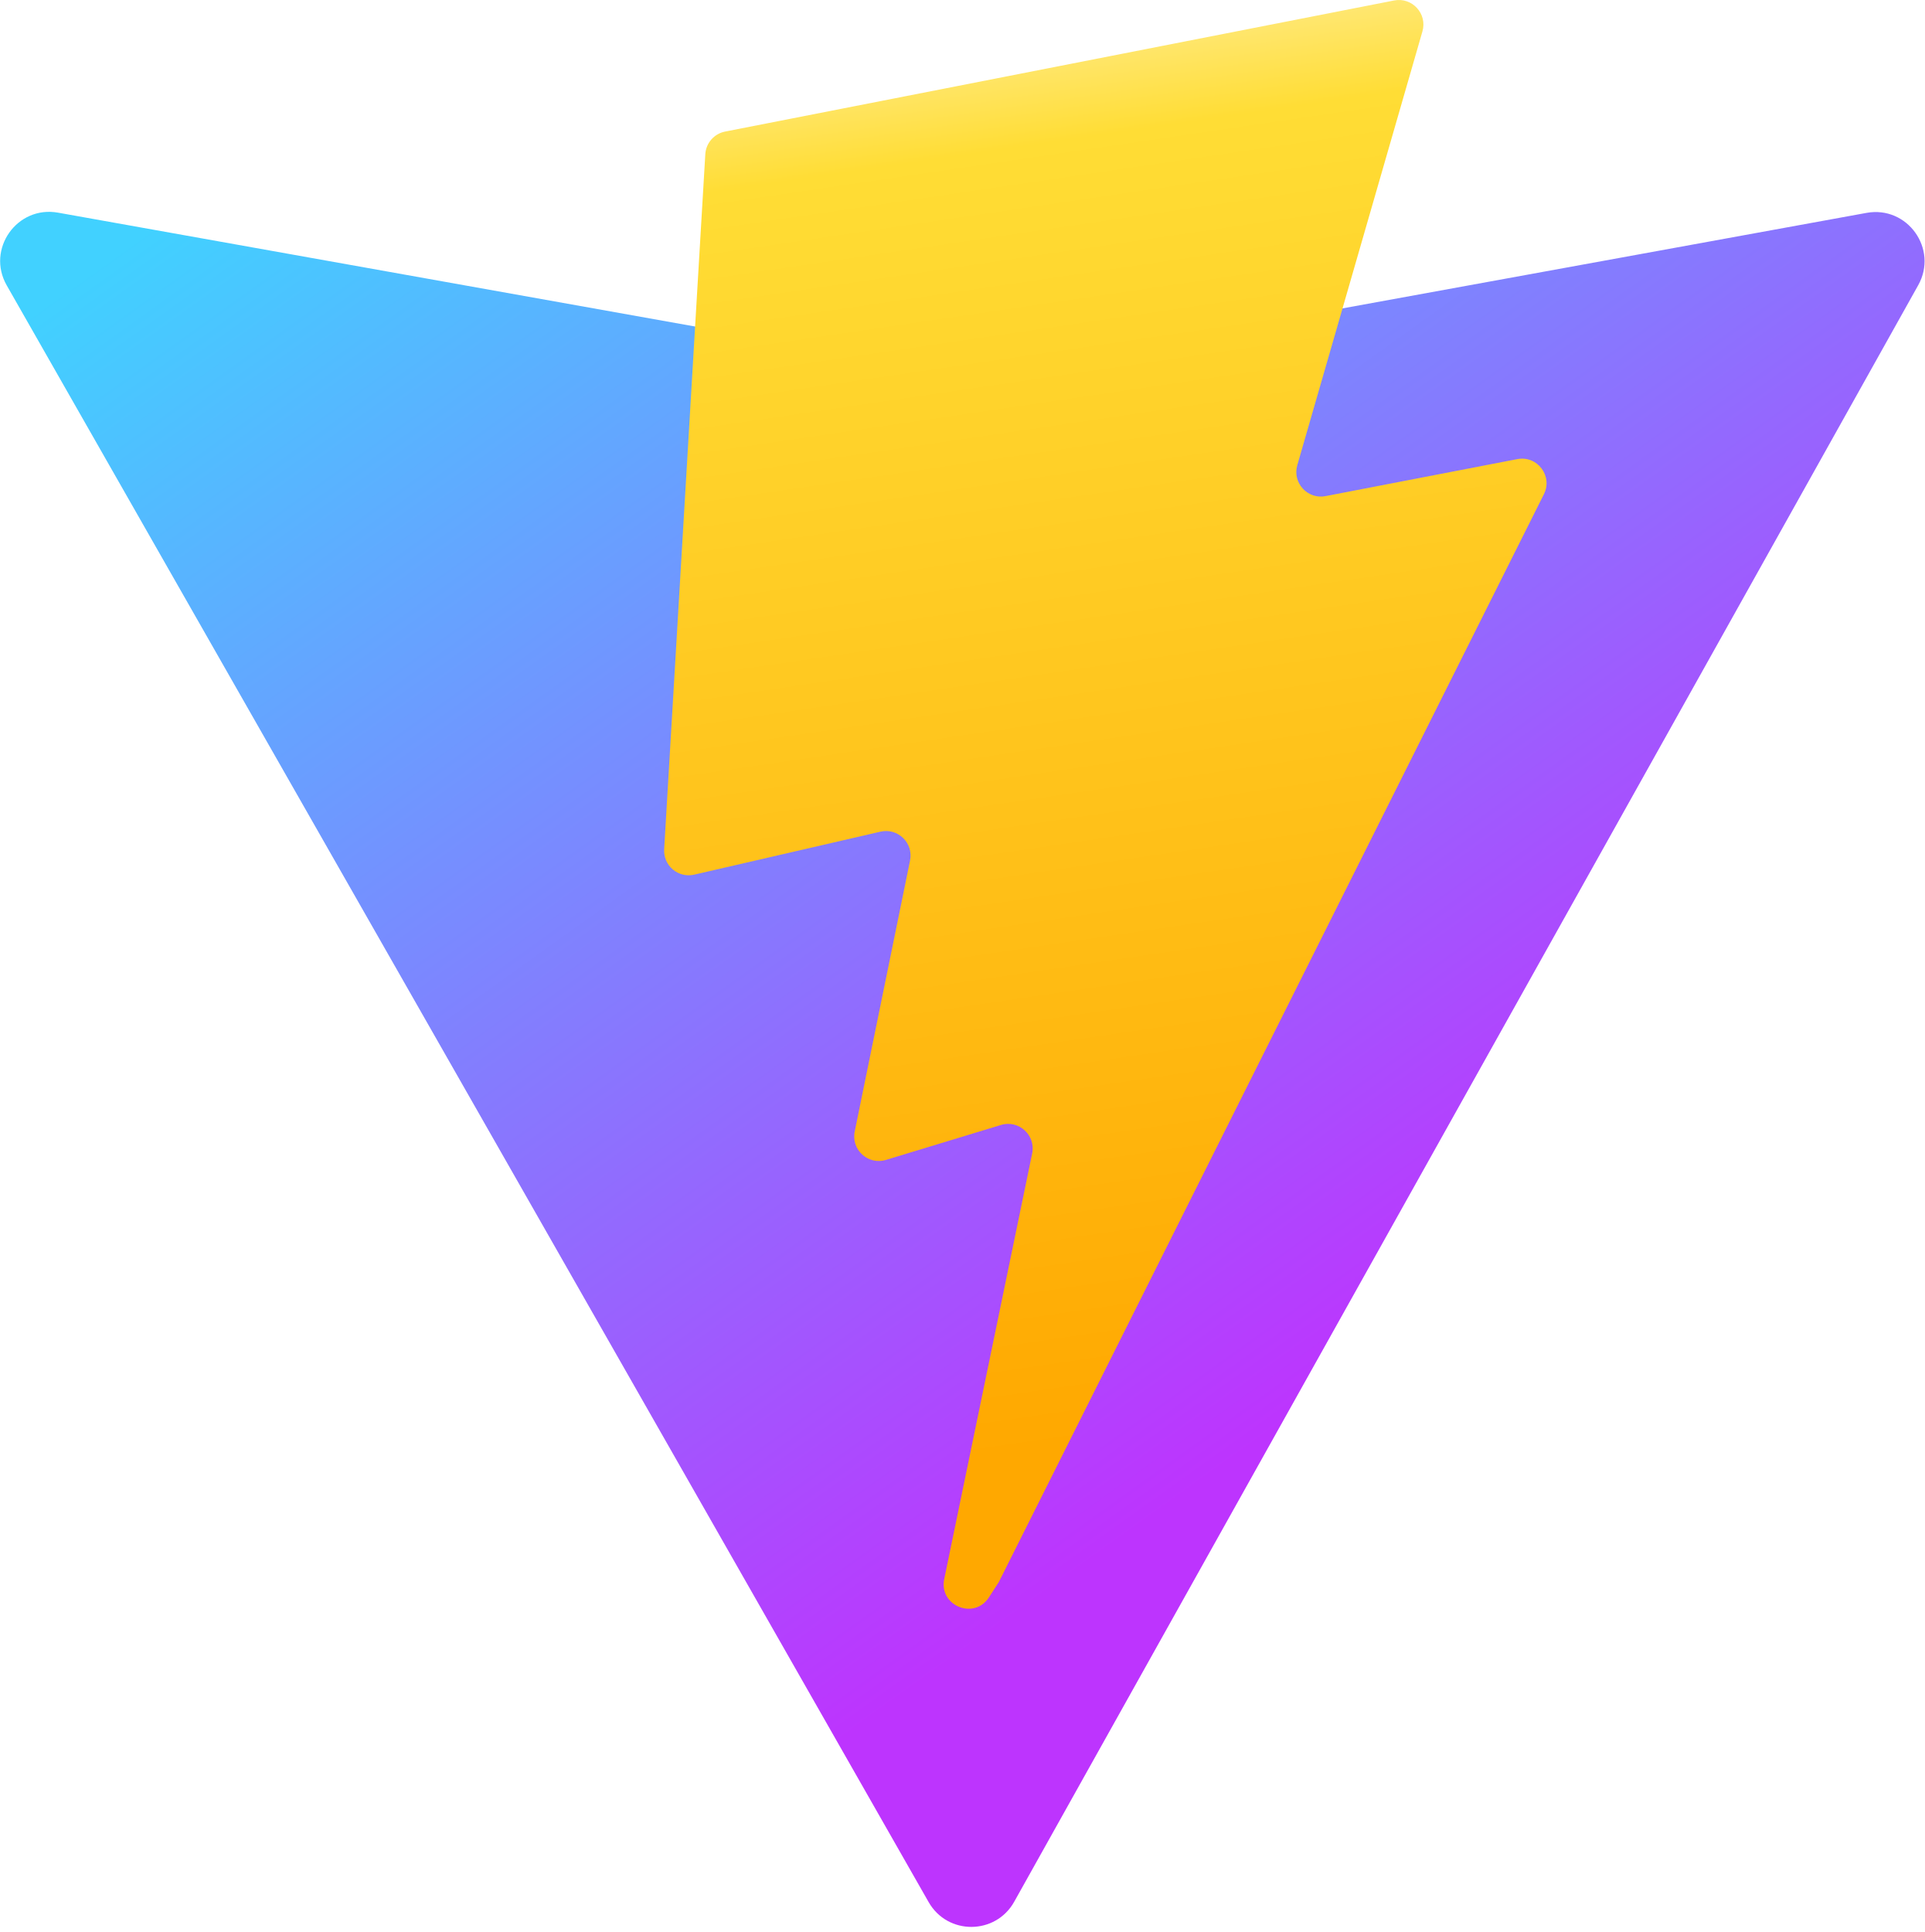
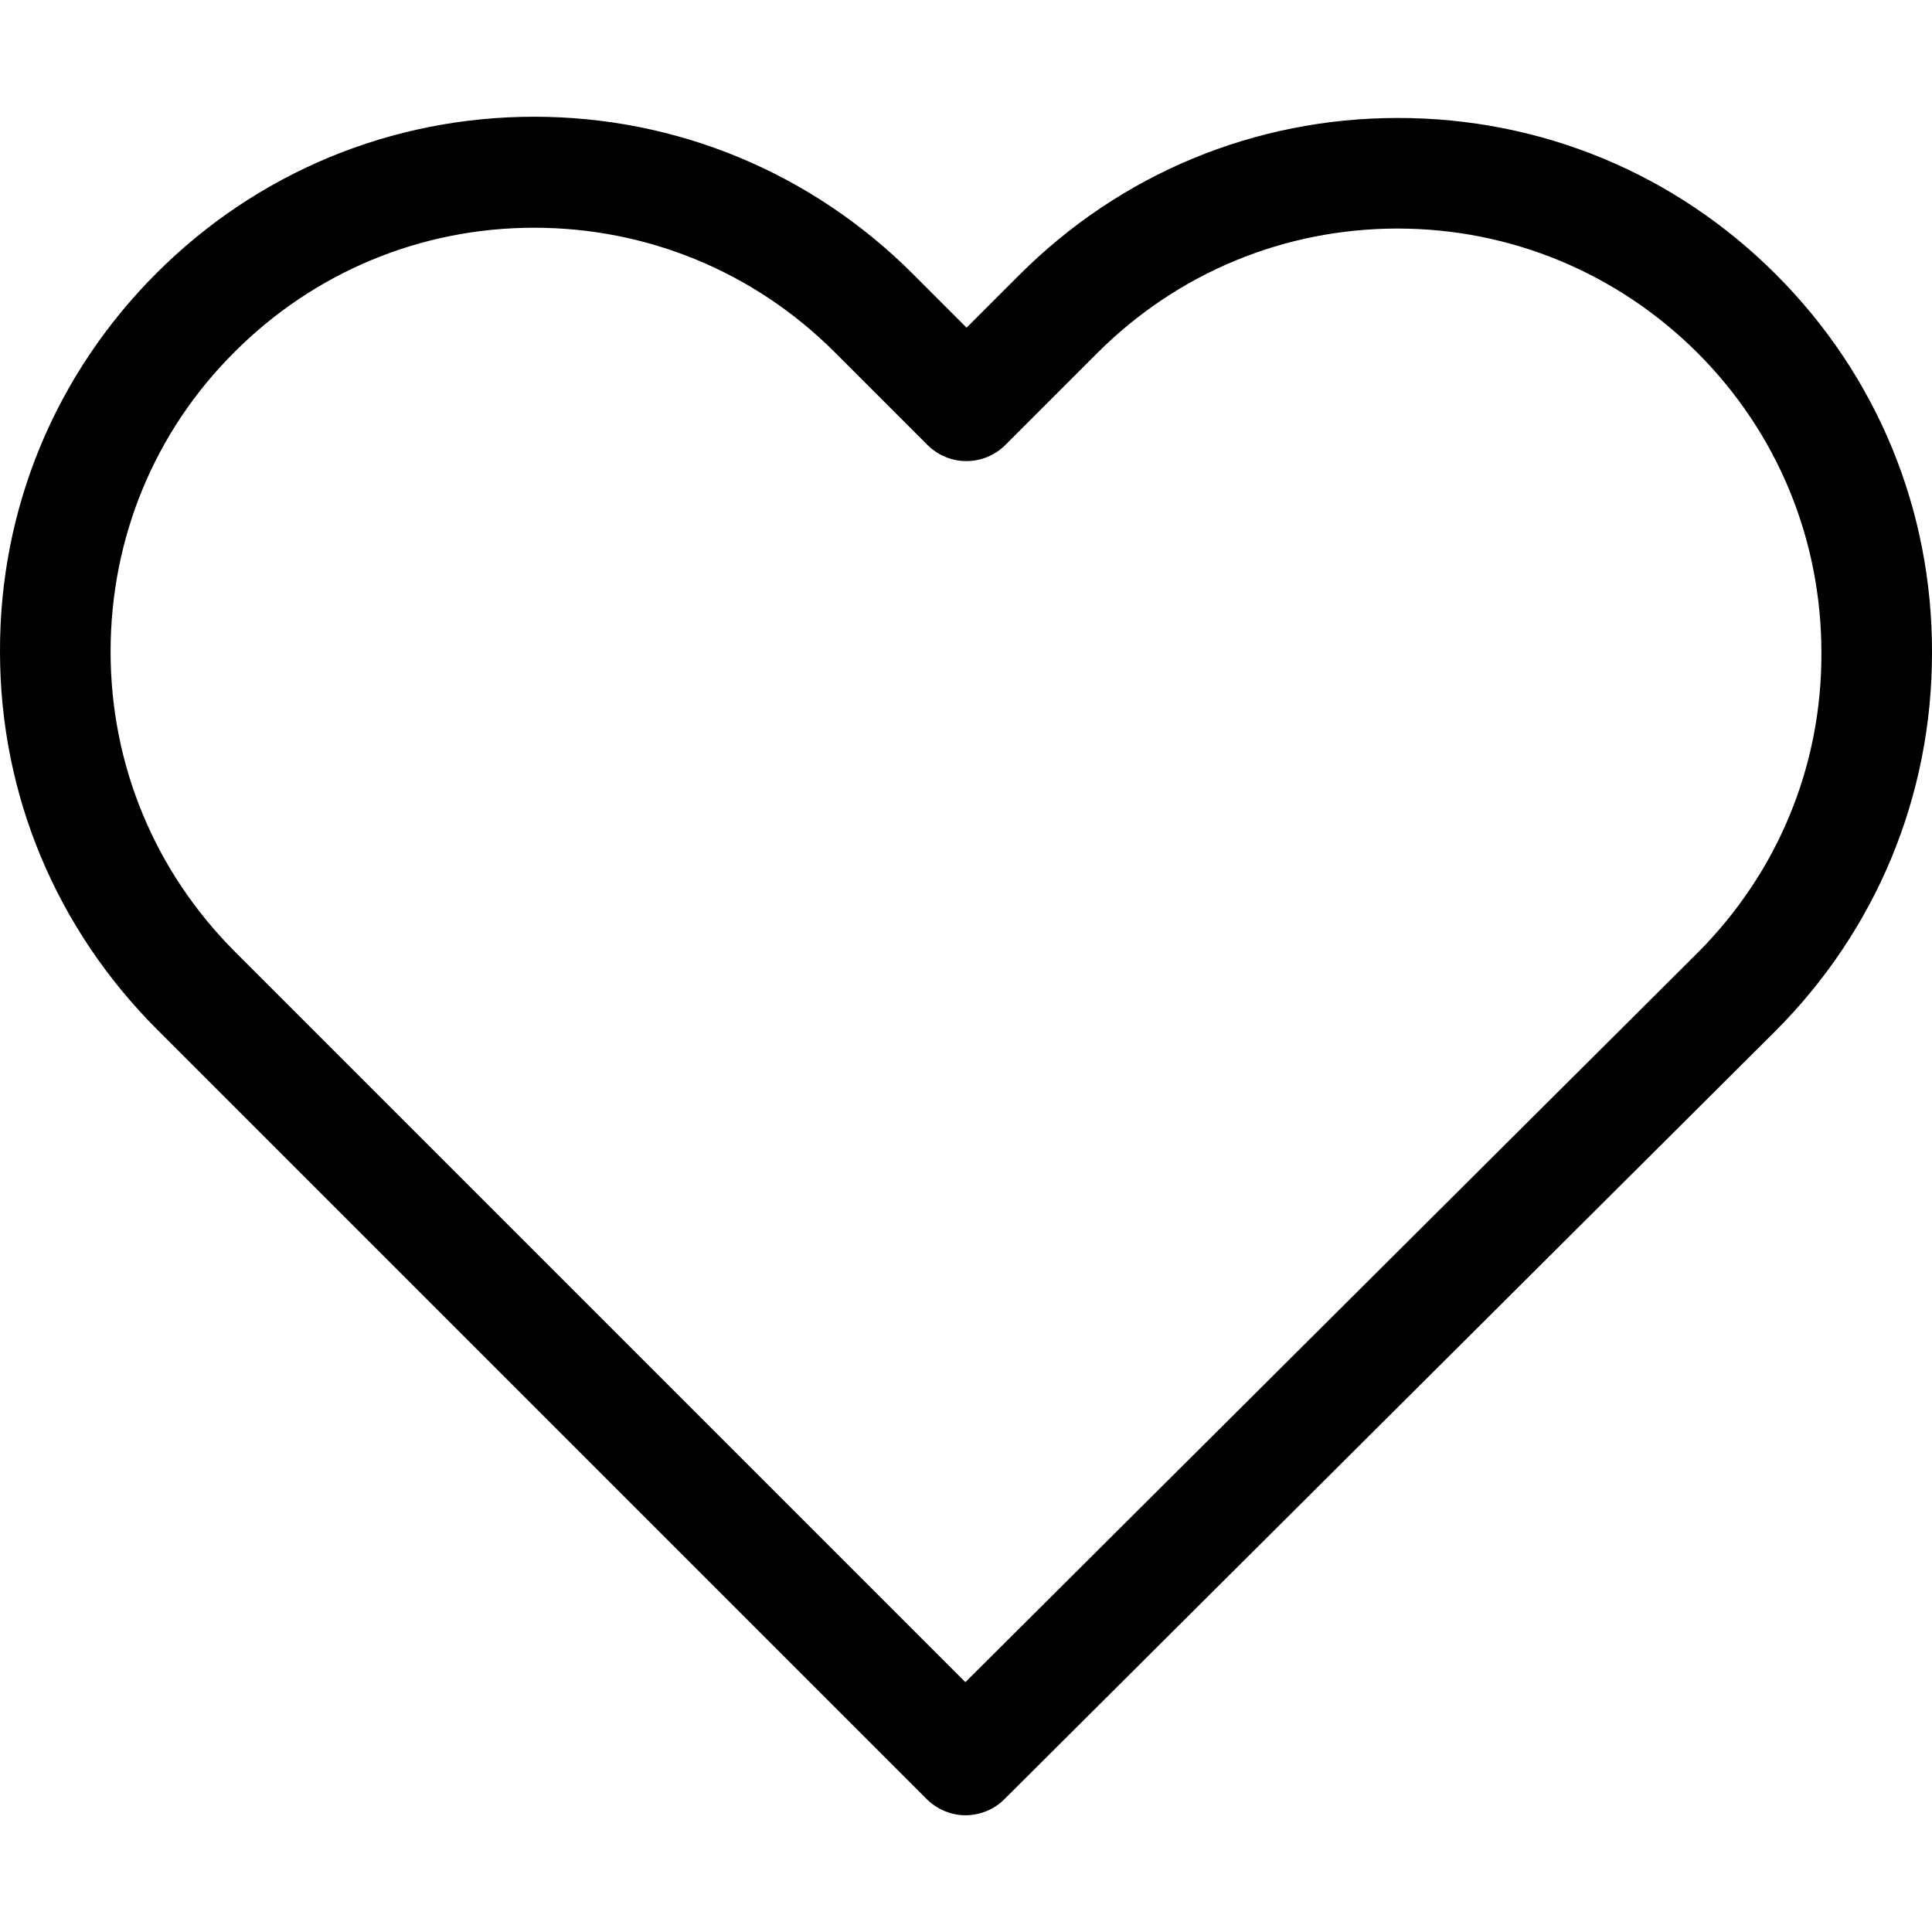
- <svg xmlns="http://www.w3.org/2000/svg" aria-hidden="true" role="img" class="iconify iconify--logos" width="31.88" height="32" preserveAspectRatio="xMidYMid meet" viewBox="0 0 256 257">
-   <defs>
-     <linearGradient id="IconifyId1813088fe1fbc01fb466" x1="-.828%" x2="57.636%" y1="7.652%" y2="78.411%">
-       <stop offset="0%" stop-color="#41D1FF" />
-       <stop offset="100%" stop-color="#BD34FE" />
-     </linearGradient>
-     <linearGradient id="IconifyId1813088fe1fbc01fb467" x1="43.376%" x2="50.316%" y1="2.242%" y2="89.03%">
-       <stop offset="0%" stop-color="#FFEA83" />
-       <stop offset="8.333%" stop-color="#FFDD35" />
-       <stop offset="100%" stop-color="#FFA800" />
-     </linearGradient>
-   </defs>
-   <path fill="url(#IconifyId1813088fe1fbc01fb466)" d="M255.153 37.938L134.897 252.976c-2.483 4.44-8.862 4.466-11.382.048L.875 37.958c-2.746-4.814 1.371-10.646 6.827-9.67l120.385 21.517a6.537 6.537 0 0 0 2.322-.004l117.867-21.483c5.438-.991 9.574 4.796 6.877 9.62Z" />
-   <path fill="url(#IconifyId1813088fe1fbc01fb467)" d="M185.432.063L96.44 17.501a3.268 3.268 0 0 0-2.634 3.014l-5.474 92.456a3.268 3.268 0 0 0 3.997 3.378l24.777-5.718c2.318-.535 4.413 1.507 3.936 3.838l-7.361 36.047c-.495 2.426 1.782 4.5 4.151 3.78l15.304-4.649c2.372-.72 4.652 1.36 4.15 3.788l-11.698 56.621c-.732 3.542 3.979 5.473 5.943 2.437l1.313-2.028l72.516-144.72c1.215-2.423-.88-5.186-3.54-4.672l-25.505 4.922c-2.396.462-4.435-1.77-3.759-4.114l16.646-57.705c.677-2.35-1.37-4.583-3.769-4.113Z" />
+ <svg xmlns="http://www.w3.org/2000/svg" fill="#000000" height="800px" width="800px" version="1.1" id="Capa_1" viewBox="0 0 471.701 471.701" xml:space="preserve">
+   <g>
+     <path d="M433.601,67.001c-24.7-24.7-57.4-38.2-92.3-38.2s-67.7,13.6-92.4,38.3l-12.9,12.9l-13.1-13.1   c-24.7-24.7-57.6-38.4-92.5-38.4c-34.8,0-67.6,13.6-92.2,38.2c-24.7,24.7-38.3,57.5-38.2,92.4c0,34.9,13.7,67.6,38.4,92.3   l187.8,187.8c2.6,2.6,6.1,4,9.5,4c3.4,0,6.9-1.3,9.5-3.9l188.2-187.5c24.7-24.7,38.3-57.5,38.3-92.4   C471.801,124.501,458.301,91.701,433.601,67.001z M414.401,232.701l-178.7,178l-178.3-178.3c-19.6-19.6-30.4-45.6-30.4-73.3   s10.7-53.7,30.3-73.2c19.5-19.5,45.5-30.3,73.1-30.3c27.7,0,53.8,10.8,73.4,30.4l22.6,22.6c5.3,5.3,13.8,5.3,19.1,0l22.4-22.4   c19.6-19.6,45.7-30.4,73.3-30.4c27.6,0,53.6,10.8,73.2,30.3c19.6,19.6,30.3,45.6,30.3,73.3   C444.801,187.101,434.001,213.101,414.401,232.701z" />
+   </g>
</svg>
